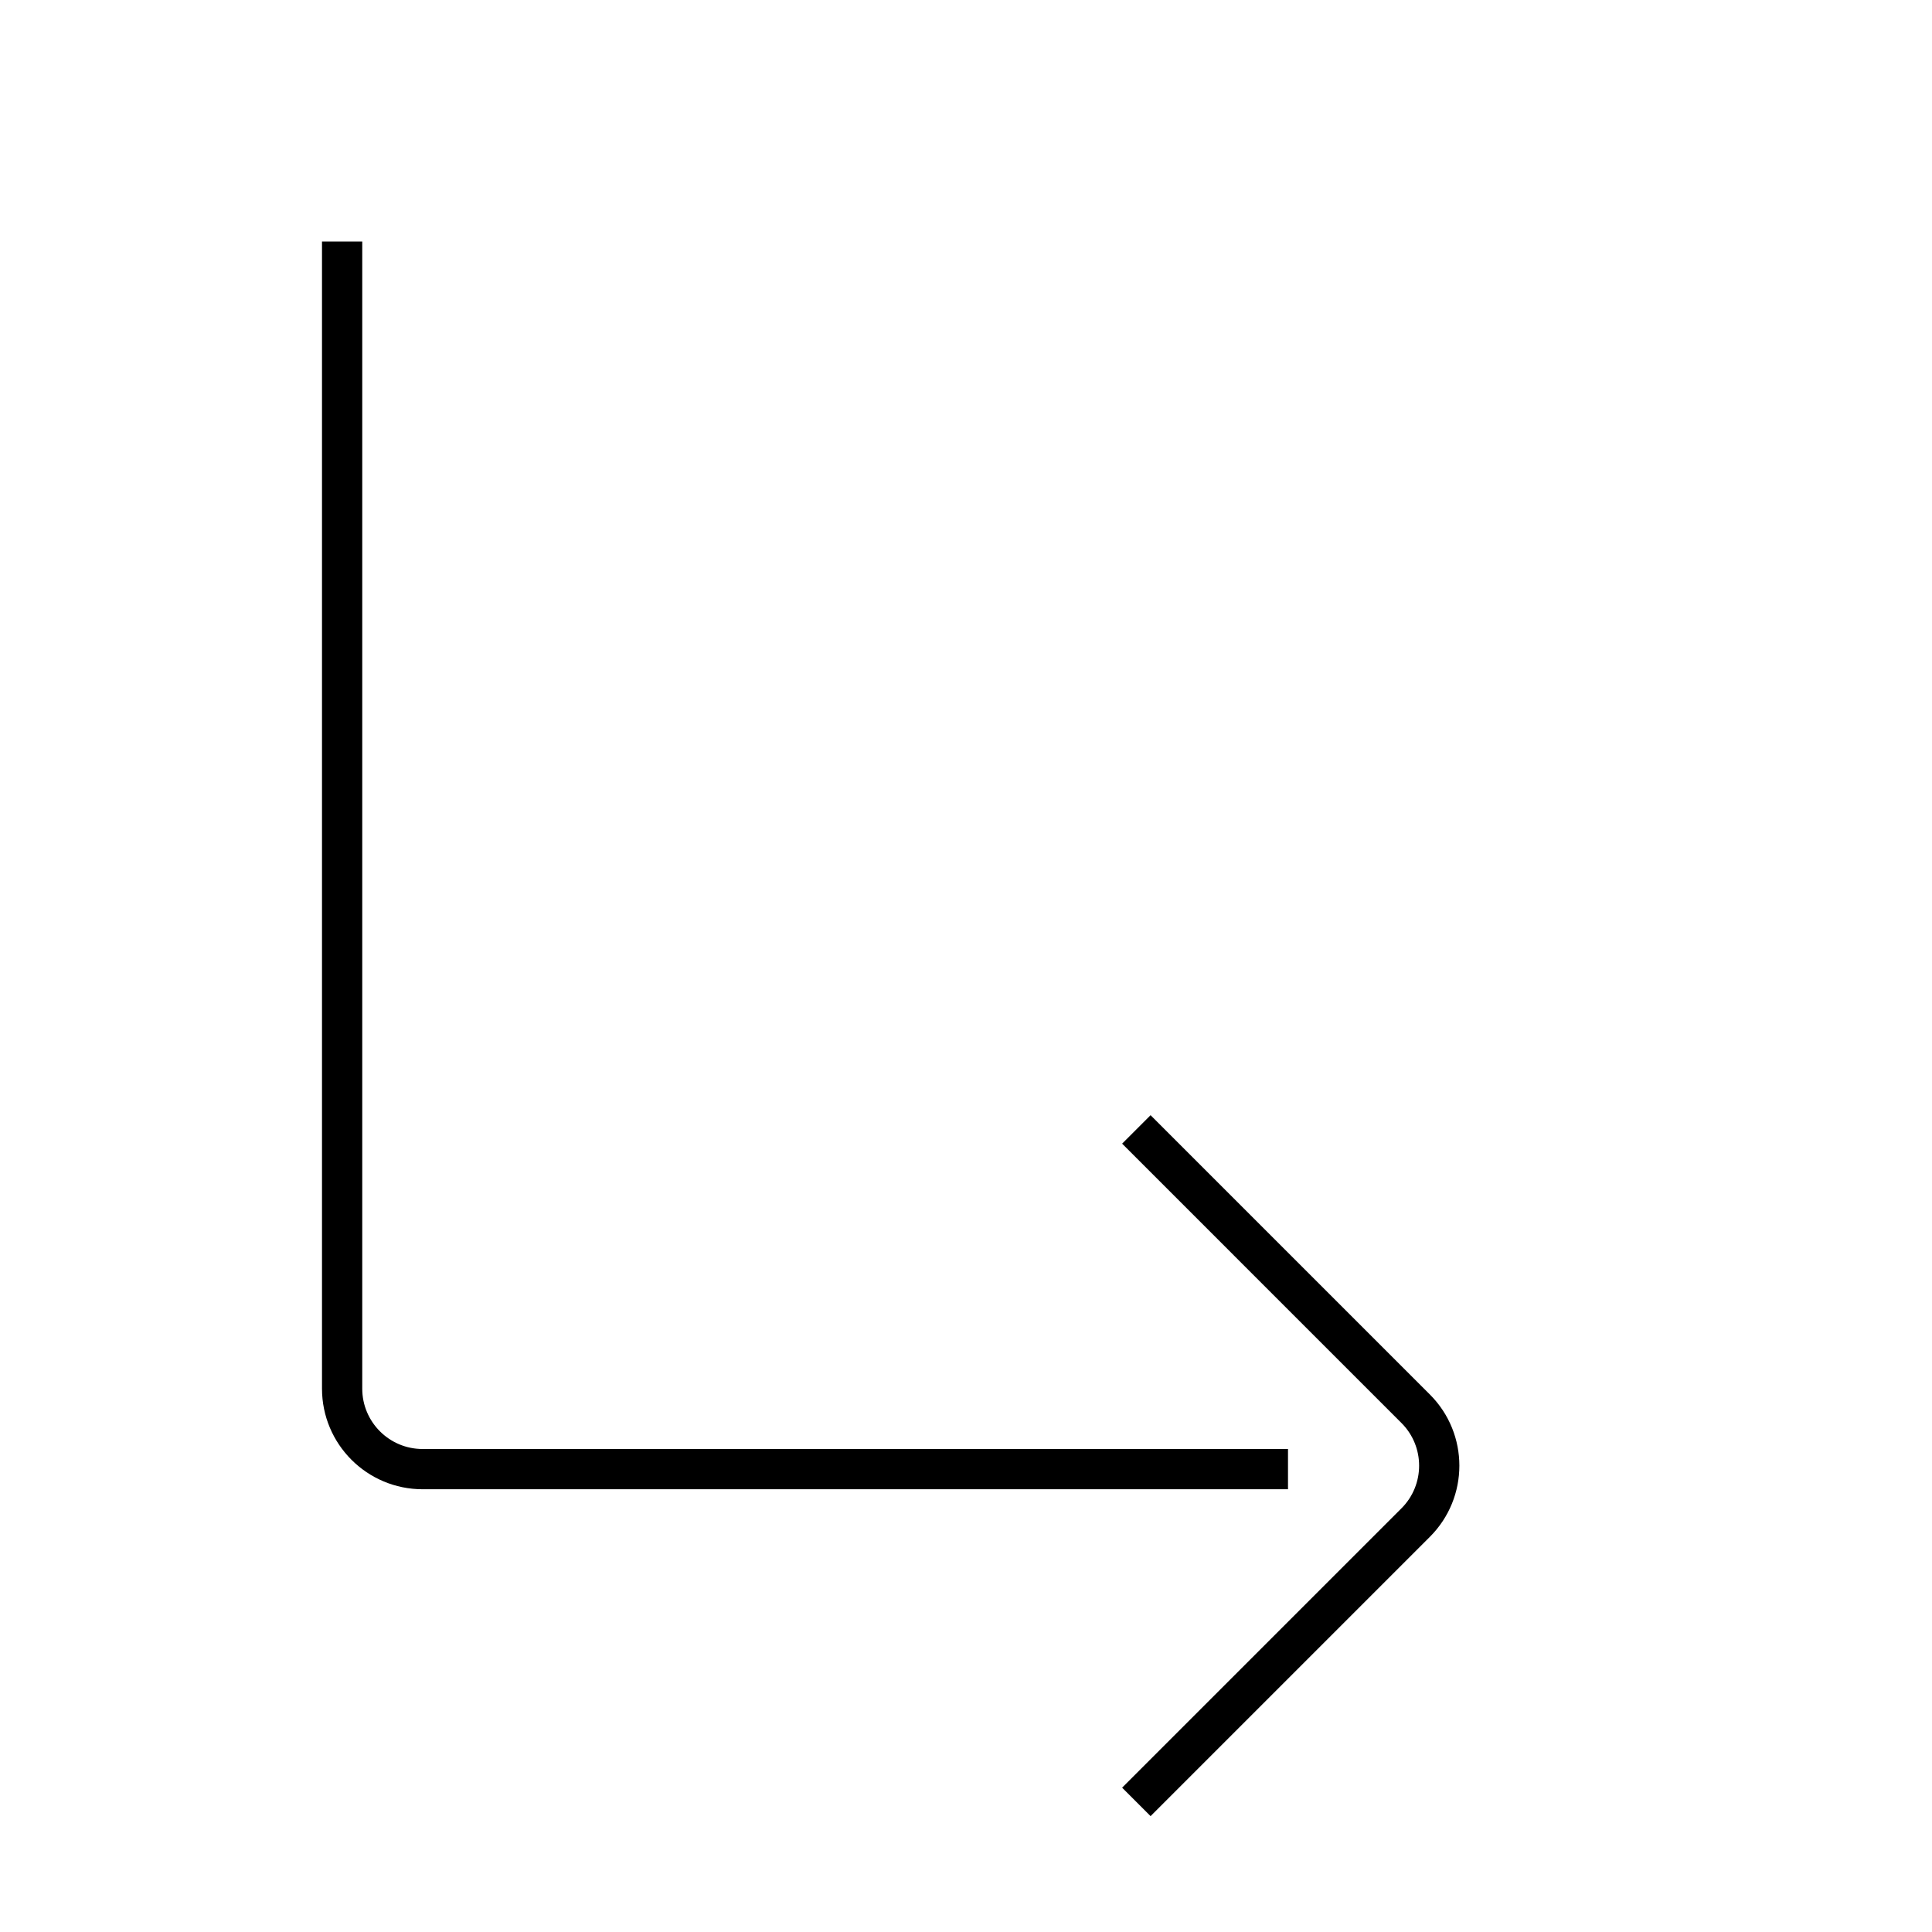
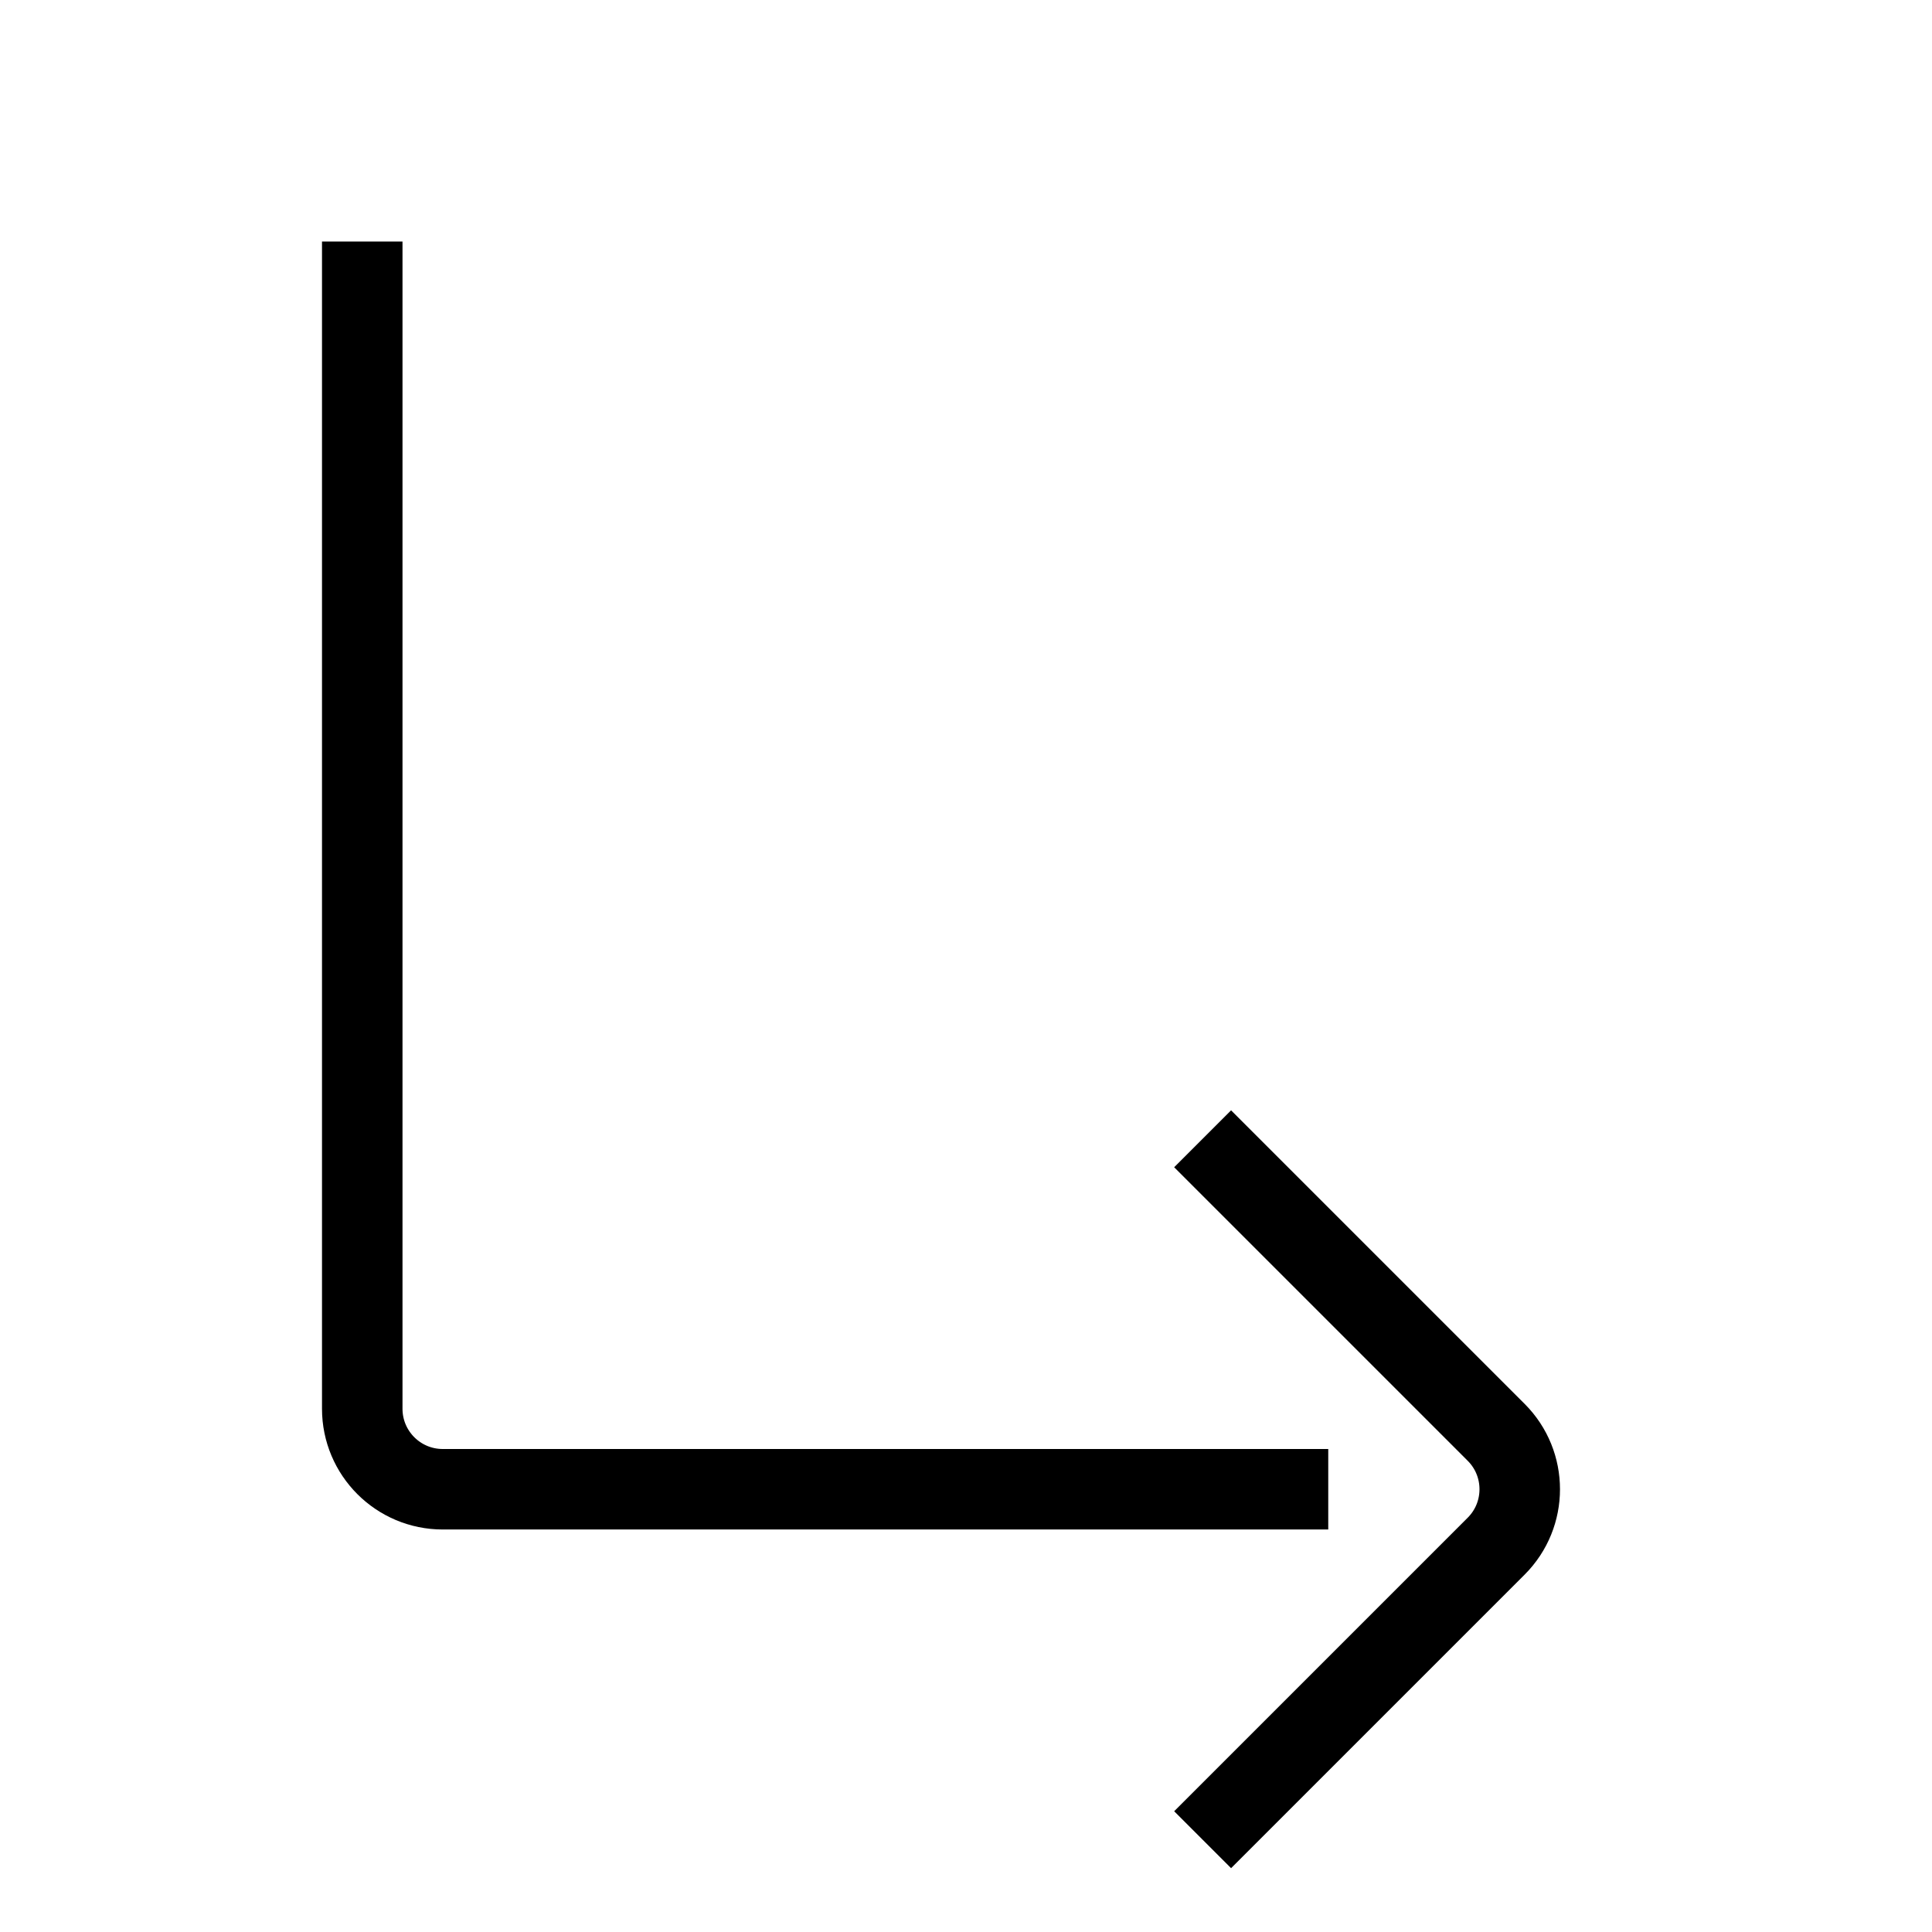
<svg xmlns="http://www.w3.org/2000/svg" id="target" viewBox="0 0 48 48">
-   <path d="M31.5,36.5h-21a2,2,0,0,1-2-2V6.5" fill="none" stroke="currentColor" stroke-linecap="square" stroke-linejoin="round" />
-   <path d="M28.586,28.414,35.172,35a2,2,0,0,1,0,2.828l-6.586,6.586" fill="none" stroke="currentColor" stroke-linecap="square" stroke-linejoin="round" />
+   <path d="M32,37H11a2,2,0,0,1-2-2V7" fill="none" stroke="currentColor" stroke-linecap="square" stroke-linejoin="round" stroke-width="2" />
+   <path d="M30.586,29l6.586,6.586a2,2,0,0,1,0,2.828L30.586,45" fill="none" stroke="currentColor" stroke-linecap="square" stroke-linejoin="round" stroke-width="2" />
</svg>
